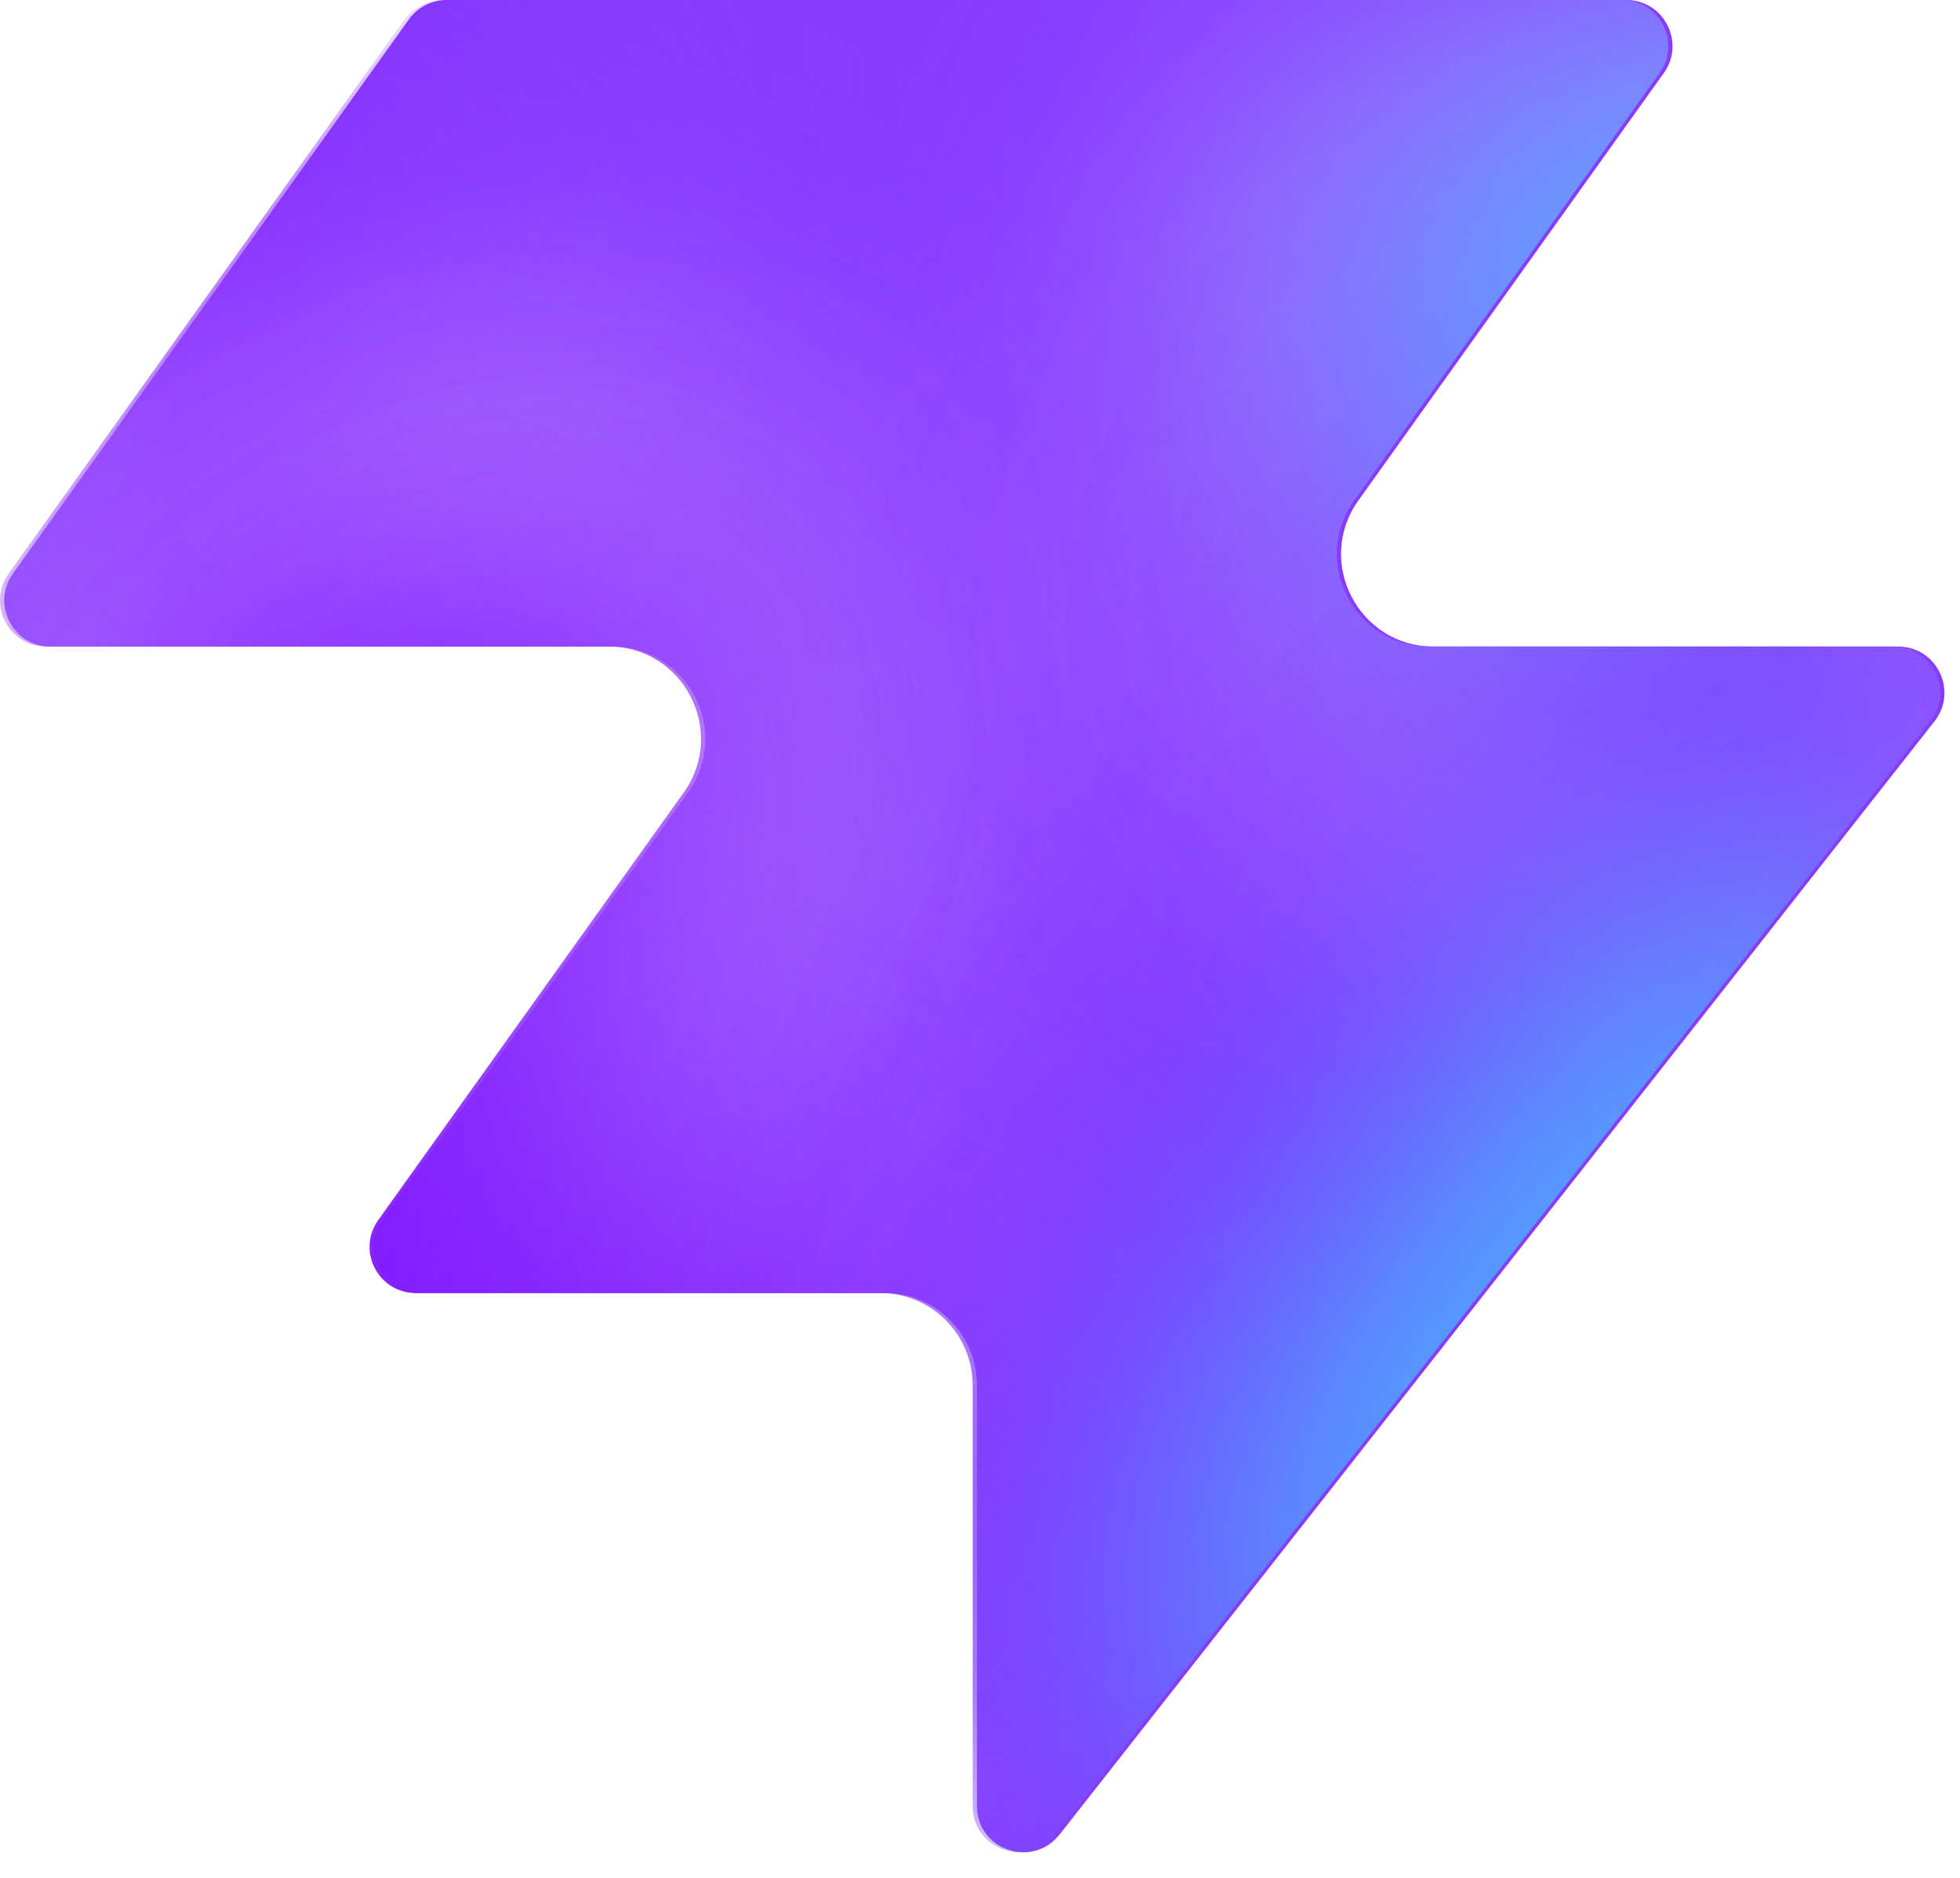
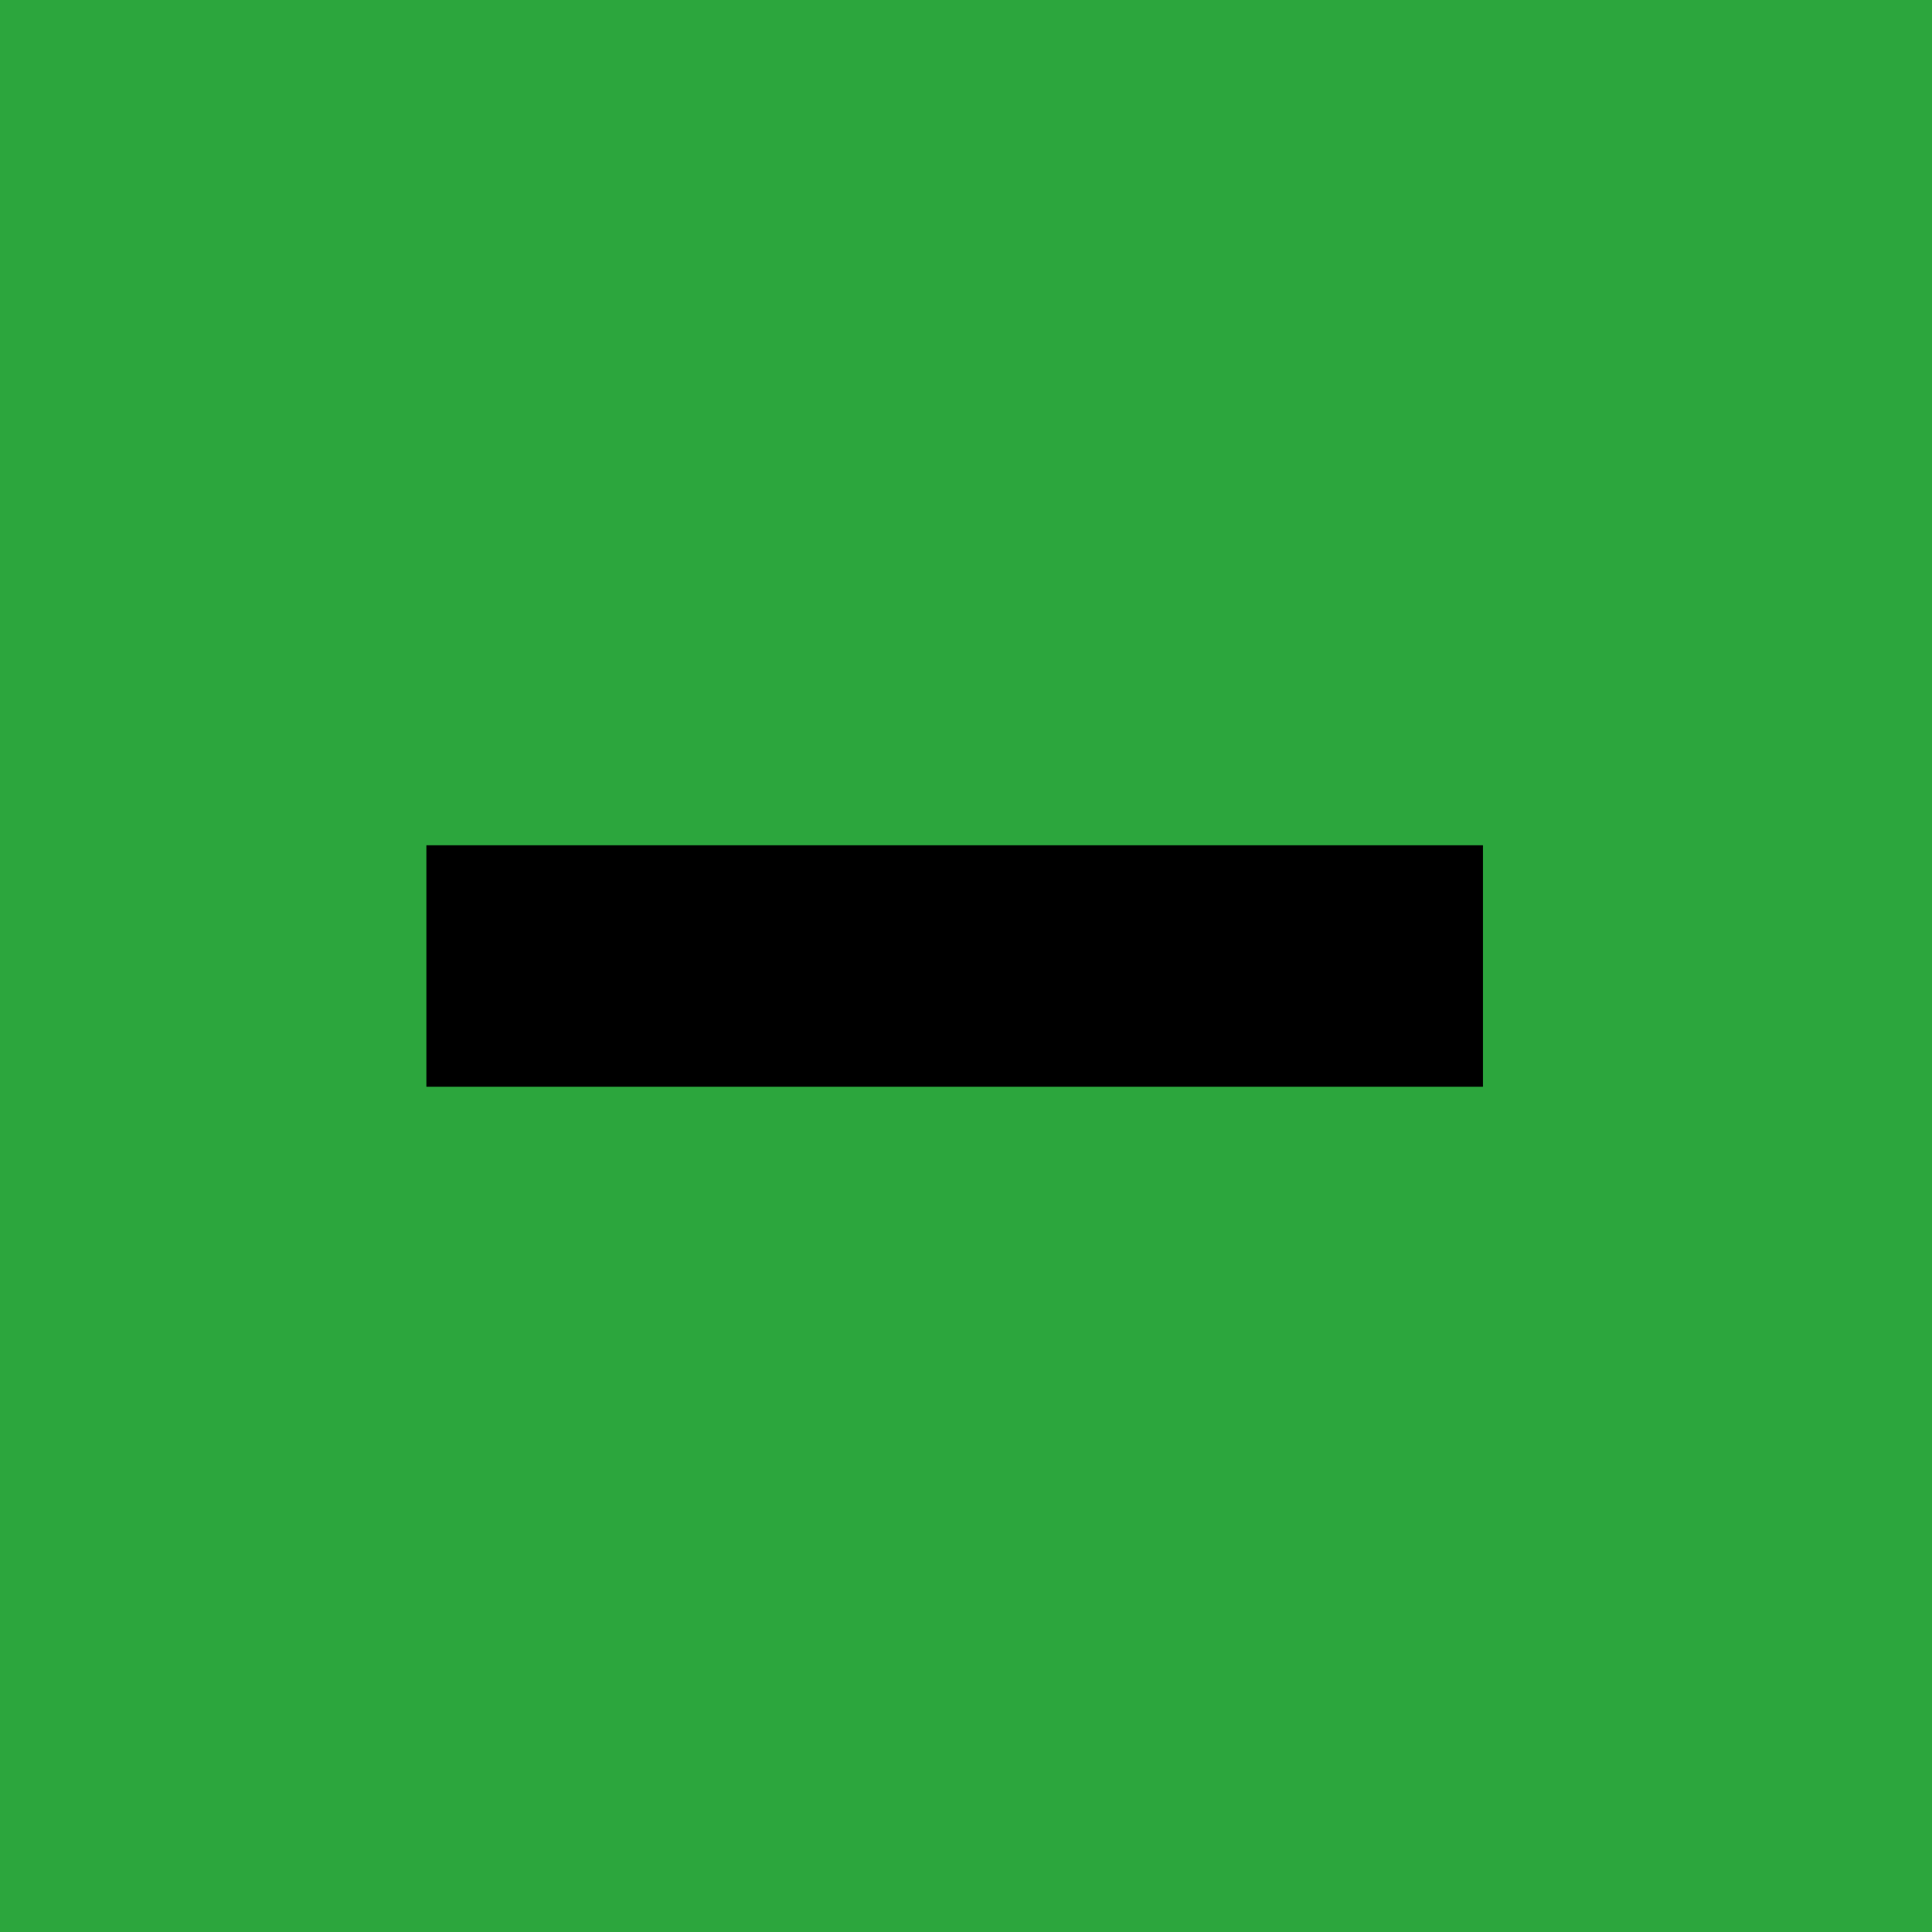
- <svg xmlns="http://www.w3.org/2000/svg" width="48" height="46" fill="none" viewBox="0 0 48 46">
-   <path fill="#863bff" d="M25.946 44.938c-.664.845-2.021.375-2.021-.698V33.937a2.26 2.26 0 0 0-2.262-2.262H10.287c-.92 0-1.456-1.04-.92-1.788l7.48-10.471c1.07-1.497 0-3.578-1.842-3.578H1.237c-.92 0-1.456-1.04-.92-1.788L10.013.474c.214-.297.556-.474.92-.474h28.894c.92 0 1.456 1.04.92 1.788l-7.48 10.471c-1.07 1.498 0 3.579 1.842 3.579h11.377c.943 0 1.473 1.088.89 1.83L25.947 44.94z" style="fill:#863bff;fill:color(display-p3 .525 .23 1);fill-opacity:1" />
-   <mask id="a" width="48" height="46" x="0" y="0" maskUnits="userSpaceOnUse" style="mask-type:alpha">
-     <path fill="#000" d="M25.842 44.938c-.664.844-2.021.375-2.021-.698V33.937a2.26 2.26 0 0 0-2.262-2.262H10.183c-.92 0-1.456-1.04-.92-1.788l7.48-10.471c1.07-1.498 0-3.579-1.842-3.579H1.133c-.92 0-1.456-1.04-.92-1.787L9.91.473c.214-.297.556-.474.92-.474h28.894c.92 0 1.456 1.04.92 1.788l-7.48 10.471c-1.07 1.498 0 3.578 1.842 3.578h11.377c.943 0 1.473 1.088.89 1.832L25.843 44.94z" style="fill:#000;fill-opacity:1" />
-   </mask>
-   <g mask="url(#a)">
-     <g filter="url(#b)">
-       <ellipse cx="5.508" cy="14.704" fill="#ede6ff" rx="5.508" ry="14.704" style="fill:#ede6ff;fill:color(display-p3 .927 .903 1);fill-opacity:1" transform="matrix(.00324 1 1 -.00324 -4.47 31.516)" />
-     </g>
-     <g filter="url(#c)">
-       <ellipse cx="10.399" cy="29.851" fill="#ede6ff" rx="10.399" ry="29.851" style="fill:#ede6ff;fill:color(display-p3 .927 .903 1);fill-opacity:1" transform="matrix(.00324 1 1 -.00324 -39.328 7.883)" />
-     </g>
-     <g filter="url(#d)">
-       <ellipse cx="5.508" cy="30.487" fill="#7e14ff" rx="5.508" ry="30.487" style="fill:#7e14ff;fill:color(display-p3 .492 .077 1);fill-opacity:1" transform="rotate(89.814 -25.913 -14.639)scale(1 -1)" />
-     </g>
-     <g filter="url(#e)">
-       <ellipse cx="5.508" cy="30.599" fill="#7e14ff" rx="5.508" ry="30.599" style="fill:#7e14ff;fill:color(display-p3 .492 .077 1);fill-opacity:1" transform="rotate(89.814 -32.644 -3.334)scale(1 -1)" />
-     </g>
-     <g filter="url(#f)">
-       <ellipse cx="5.508" cy="30.599" fill="#7e14ff" rx="5.508" ry="30.599" style="fill:#7e14ff;fill:color(display-p3 .492 .077 1);fill-opacity:1" transform="matrix(.00324 1 1 -.00324 -34.34 30.47)" />
-     </g>
-     <g filter="url(#g)">
-       <ellipse cx="14.072" cy="22.078" fill="#ede6ff" rx="14.072" ry="22.078" style="fill:#ede6ff;fill:color(display-p3 .927 .903 1);fill-opacity:1" transform="rotate(93.35 24.506 48.493)scale(-1 1)" />
-     </g>
-     <g filter="url(#h)">
-       <ellipse cx="3.47" cy="21.501" fill="#7e14ff" rx="3.47" ry="21.501" style="fill:#7e14ff;fill:color(display-p3 .492 .077 1);fill-opacity:1" transform="rotate(89.009 28.708 47.59)scale(-1 1)" />
-     </g>
-     <g filter="url(#i)">
-       <ellipse cx="3.47" cy="21.501" fill="#7e14ff" rx="3.47" ry="21.501" style="fill:#7e14ff;fill:color(display-p3 .492 .077 1);fill-opacity:1" transform="rotate(89.009 28.708 47.59)scale(-1 1)" />
-     </g>
-     <g filter="url(#j)">
-       <ellipse cx=".387" cy="8.972" fill="#7e14ff" rx="4.407" ry="29.108" style="fill:#7e14ff;fill:color(display-p3 .492 .077 1);fill-opacity:1" transform="rotate(39.51 .387 8.972)" />
-     </g>
-     <g filter="url(#k)">
-       <ellipse cx="47.523" cy="-6.092" fill="#7e14ff" rx="4.407" ry="29.108" style="fill:#7e14ff;fill:color(display-p3 .492 .077 1);fill-opacity:1" transform="rotate(37.892 47.523 -6.092)" />
-     </g>
-     <g filter="url(#l)">
-       <ellipse cx="41.412" cy="6.333" fill="#47bfff" rx="5.971" ry="9.665" style="fill:#47bfff;fill:color(display-p3 .28 .748 1);fill-opacity:1" transform="rotate(37.892 41.412 6.333)" />
-     </g>
-     <g filter="url(#m)">
-       <ellipse cx="-1.879" cy="38.332" fill="#7e14ff" rx="4.407" ry="29.108" style="fill:#7e14ff;fill:color(display-p3 .492 .077 1);fill-opacity:1" transform="rotate(37.892 -1.88 38.332)" />
-     </g>
-     <g filter="url(#n)">
-       <ellipse cx="-1.879" cy="38.332" fill="#7e14ff" rx="4.407" ry="29.108" style="fill:#7e14ff;fill:color(display-p3 .492 .077 1);fill-opacity:1" transform="rotate(37.892 -1.88 38.332)" />
-     </g>
-     <g filter="url(#o)">
-       <ellipse cx="35.651" cy="29.907" fill="#7e14ff" rx="4.407" ry="29.108" style="fill:#7e14ff;fill:color(display-p3 .492 .077 1);fill-opacity:1" transform="rotate(37.892 35.651 29.907)" />
-     </g>
-     <g filter="url(#p)">
-       <ellipse cx="38.418" cy="32.4" fill="#47bfff" rx="5.971" ry="15.297" style="fill:#47bfff;fill:color(display-p3 .28 .748 1);fill-opacity:1" transform="rotate(37.892 38.418 32.4)" />
-     </g>
-   </g>
-   <defs>
-     <filter id="b" width="60.045" height="41.654" x="-19.77" y="16.149" color-interpolation-filters="sRGB" filterUnits="userSpaceOnUse">
-       <feFlood flood-opacity="0" result="BackgroundImageFix" />
-       <feBlend in="SourceGraphic" in2="BackgroundImageFix" result="shape" />
-       <feGaussianBlur result="effect1_foregroundBlur_2002_17158" stdDeviation="7.659" />
-     </filter>
-     <filter id="c" width="90.34" height="51.437" x="-54.613" y="-7.533" color-interpolation-filters="sRGB" filterUnits="userSpaceOnUse">
-       <feFlood flood-opacity="0" result="BackgroundImageFix" />
-       <feBlend in="SourceGraphic" in2="BackgroundImageFix" result="shape" />
-       <feGaussianBlur result="effect1_foregroundBlur_2002_17158" stdDeviation="7.659" />
-     </filter>
-     <filter id="d" width="79.355" height="29.4" x="-49.64" y="2.03" color-interpolation-filters="sRGB" filterUnits="userSpaceOnUse">
-       <feFlood flood-opacity="0" result="BackgroundImageFix" />
-       <feBlend in="SourceGraphic" in2="BackgroundImageFix" result="shape" />
-       <feGaussianBlur result="effect1_foregroundBlur_2002_17158" stdDeviation="4.596" />
-     </filter>
-     <filter id="e" width="79.579" height="29.4" x="-45.045" y="20.029" color-interpolation-filters="sRGB" filterUnits="userSpaceOnUse">
-       <feFlood flood-opacity="0" result="BackgroundImageFix" />
-       <feBlend in="SourceGraphic" in2="BackgroundImageFix" result="shape" />
-       <feGaussianBlur result="effect1_foregroundBlur_2002_17158" stdDeviation="4.596" />
-     </filter>
-     <filter id="f" width="79.579" height="29.4" x="-43.513" y="21.178" color-interpolation-filters="sRGB" filterUnits="userSpaceOnUse">
-       <feFlood flood-opacity="0" result="BackgroundImageFix" />
-       <feBlend in="SourceGraphic" in2="BackgroundImageFix" result="shape" />
-       <feGaussianBlur result="effect1_foregroundBlur_2002_17158" stdDeviation="4.596" />
-     </filter>
-     <filter id="g" width="74.749" height="58.852" x="15.756" y="-17.901" color-interpolation-filters="sRGB" filterUnits="userSpaceOnUse">
-       <feFlood flood-opacity="0" result="BackgroundImageFix" />
-       <feBlend in="SourceGraphic" in2="BackgroundImageFix" result="shape" />
-       <feGaussianBlur result="effect1_foregroundBlur_2002_17158" stdDeviation="7.659" />
-     </filter>
-     <filter id="h" width="61.377" height="25.362" x="23.548" y="2.284" color-interpolation-filters="sRGB" filterUnits="userSpaceOnUse">
-       <feFlood flood-opacity="0" result="BackgroundImageFix" />
-       <feBlend in="SourceGraphic" in2="BackgroundImageFix" result="shape" />
-       <feGaussianBlur result="effect1_foregroundBlur_2002_17158" stdDeviation="4.596" />
-     </filter>
-     <filter id="i" width="61.377" height="25.362" x="23.548" y="2.284" color-interpolation-filters="sRGB" filterUnits="userSpaceOnUse">
-       <feFlood flood-opacity="0" result="BackgroundImageFix" />
-       <feBlend in="SourceGraphic" in2="BackgroundImageFix" result="shape" />
-       <feGaussianBlur result="effect1_foregroundBlur_2002_17158" stdDeviation="4.596" />
-     </filter>
-     <filter id="j" width="56.045" height="63.649" x="-27.636" y="-22.853" color-interpolation-filters="sRGB" filterUnits="userSpaceOnUse">
-       <feFlood flood-opacity="0" result="BackgroundImageFix" />
-       <feBlend in="SourceGraphic" in2="BackgroundImageFix" result="shape" />
-       <feGaussianBlur result="effect1_foregroundBlur_2002_17158" stdDeviation="4.596" />
-     </filter>
-     <filter id="k" width="54.814" height="64.646" x="20.116" y="-38.415" color-interpolation-filters="sRGB" filterUnits="userSpaceOnUse">
-       <feFlood flood-opacity="0" result="BackgroundImageFix" />
-       <feBlend in="SourceGraphic" in2="BackgroundImageFix" result="shape" />
-       <feGaussianBlur result="effect1_foregroundBlur_2002_17158" stdDeviation="4.596" />
-     </filter>
-     <filter id="l" width="33.541" height="35.313" x="24.641" y="-11.323" color-interpolation-filters="sRGB" filterUnits="userSpaceOnUse">
-       <feFlood flood-opacity="0" result="BackgroundImageFix" />
-       <feBlend in="SourceGraphic" in2="BackgroundImageFix" result="shape" />
-       <feGaussianBlur result="effect1_foregroundBlur_2002_17158" stdDeviation="4.596" />
-     </filter>
-     <filter id="m" width="54.814" height="64.646" x="-29.286" y="6.009" color-interpolation-filters="sRGB" filterUnits="userSpaceOnUse">
-       <feFlood flood-opacity="0" result="BackgroundImageFix" />
-       <feBlend in="SourceGraphic" in2="BackgroundImageFix" result="shape" />
-       <feGaussianBlur result="effect1_foregroundBlur_2002_17158" stdDeviation="4.596" />
-     </filter>
-     <filter id="n" width="54.814" height="64.646" x="-29.286" y="6.009" color-interpolation-filters="sRGB" filterUnits="userSpaceOnUse">
-       <feFlood flood-opacity="0" result="BackgroundImageFix" />
-       <feBlend in="SourceGraphic" in2="BackgroundImageFix" result="shape" />
-       <feGaussianBlur result="effect1_foregroundBlur_2002_17158" stdDeviation="4.596" />
-     </filter>
-     <filter id="o" width="54.814" height="64.646" x="8.244" y="-2.416" color-interpolation-filters="sRGB" filterUnits="userSpaceOnUse">
-       <feFlood flood-opacity="0" result="BackgroundImageFix" />
-       <feBlend in="SourceGraphic" in2="BackgroundImageFix" result="shape" />
-       <feGaussianBlur result="effect1_foregroundBlur_2002_17158" stdDeviation="4.596" />
-     </filter>
-     <filter id="p" width="39.409" height="43.623" x="18.713" y="10.588" color-interpolation-filters="sRGB" filterUnits="userSpaceOnUse">
-       <feFlood flood-opacity="0" result="BackgroundImageFix" />
-       <feBlend in="SourceGraphic" in2="BackgroundImageFix" result="shape" />
-       <feGaussianBlur result="effect1_foregroundBlur_2002_17158" stdDeviation="4.596" />
-     </filter>
-   </defs>
+ <svg xmlns="http://www.w3.org/2000/svg" width="512" height="512" viewBox="0 0 512 512" fill="none">
+   <rect width="512" height="512" fill="#2CA63D" />
+   <line x1="113" y1="256" x2="393" y2="256" stroke="black" stroke-width="64" />
</svg>
